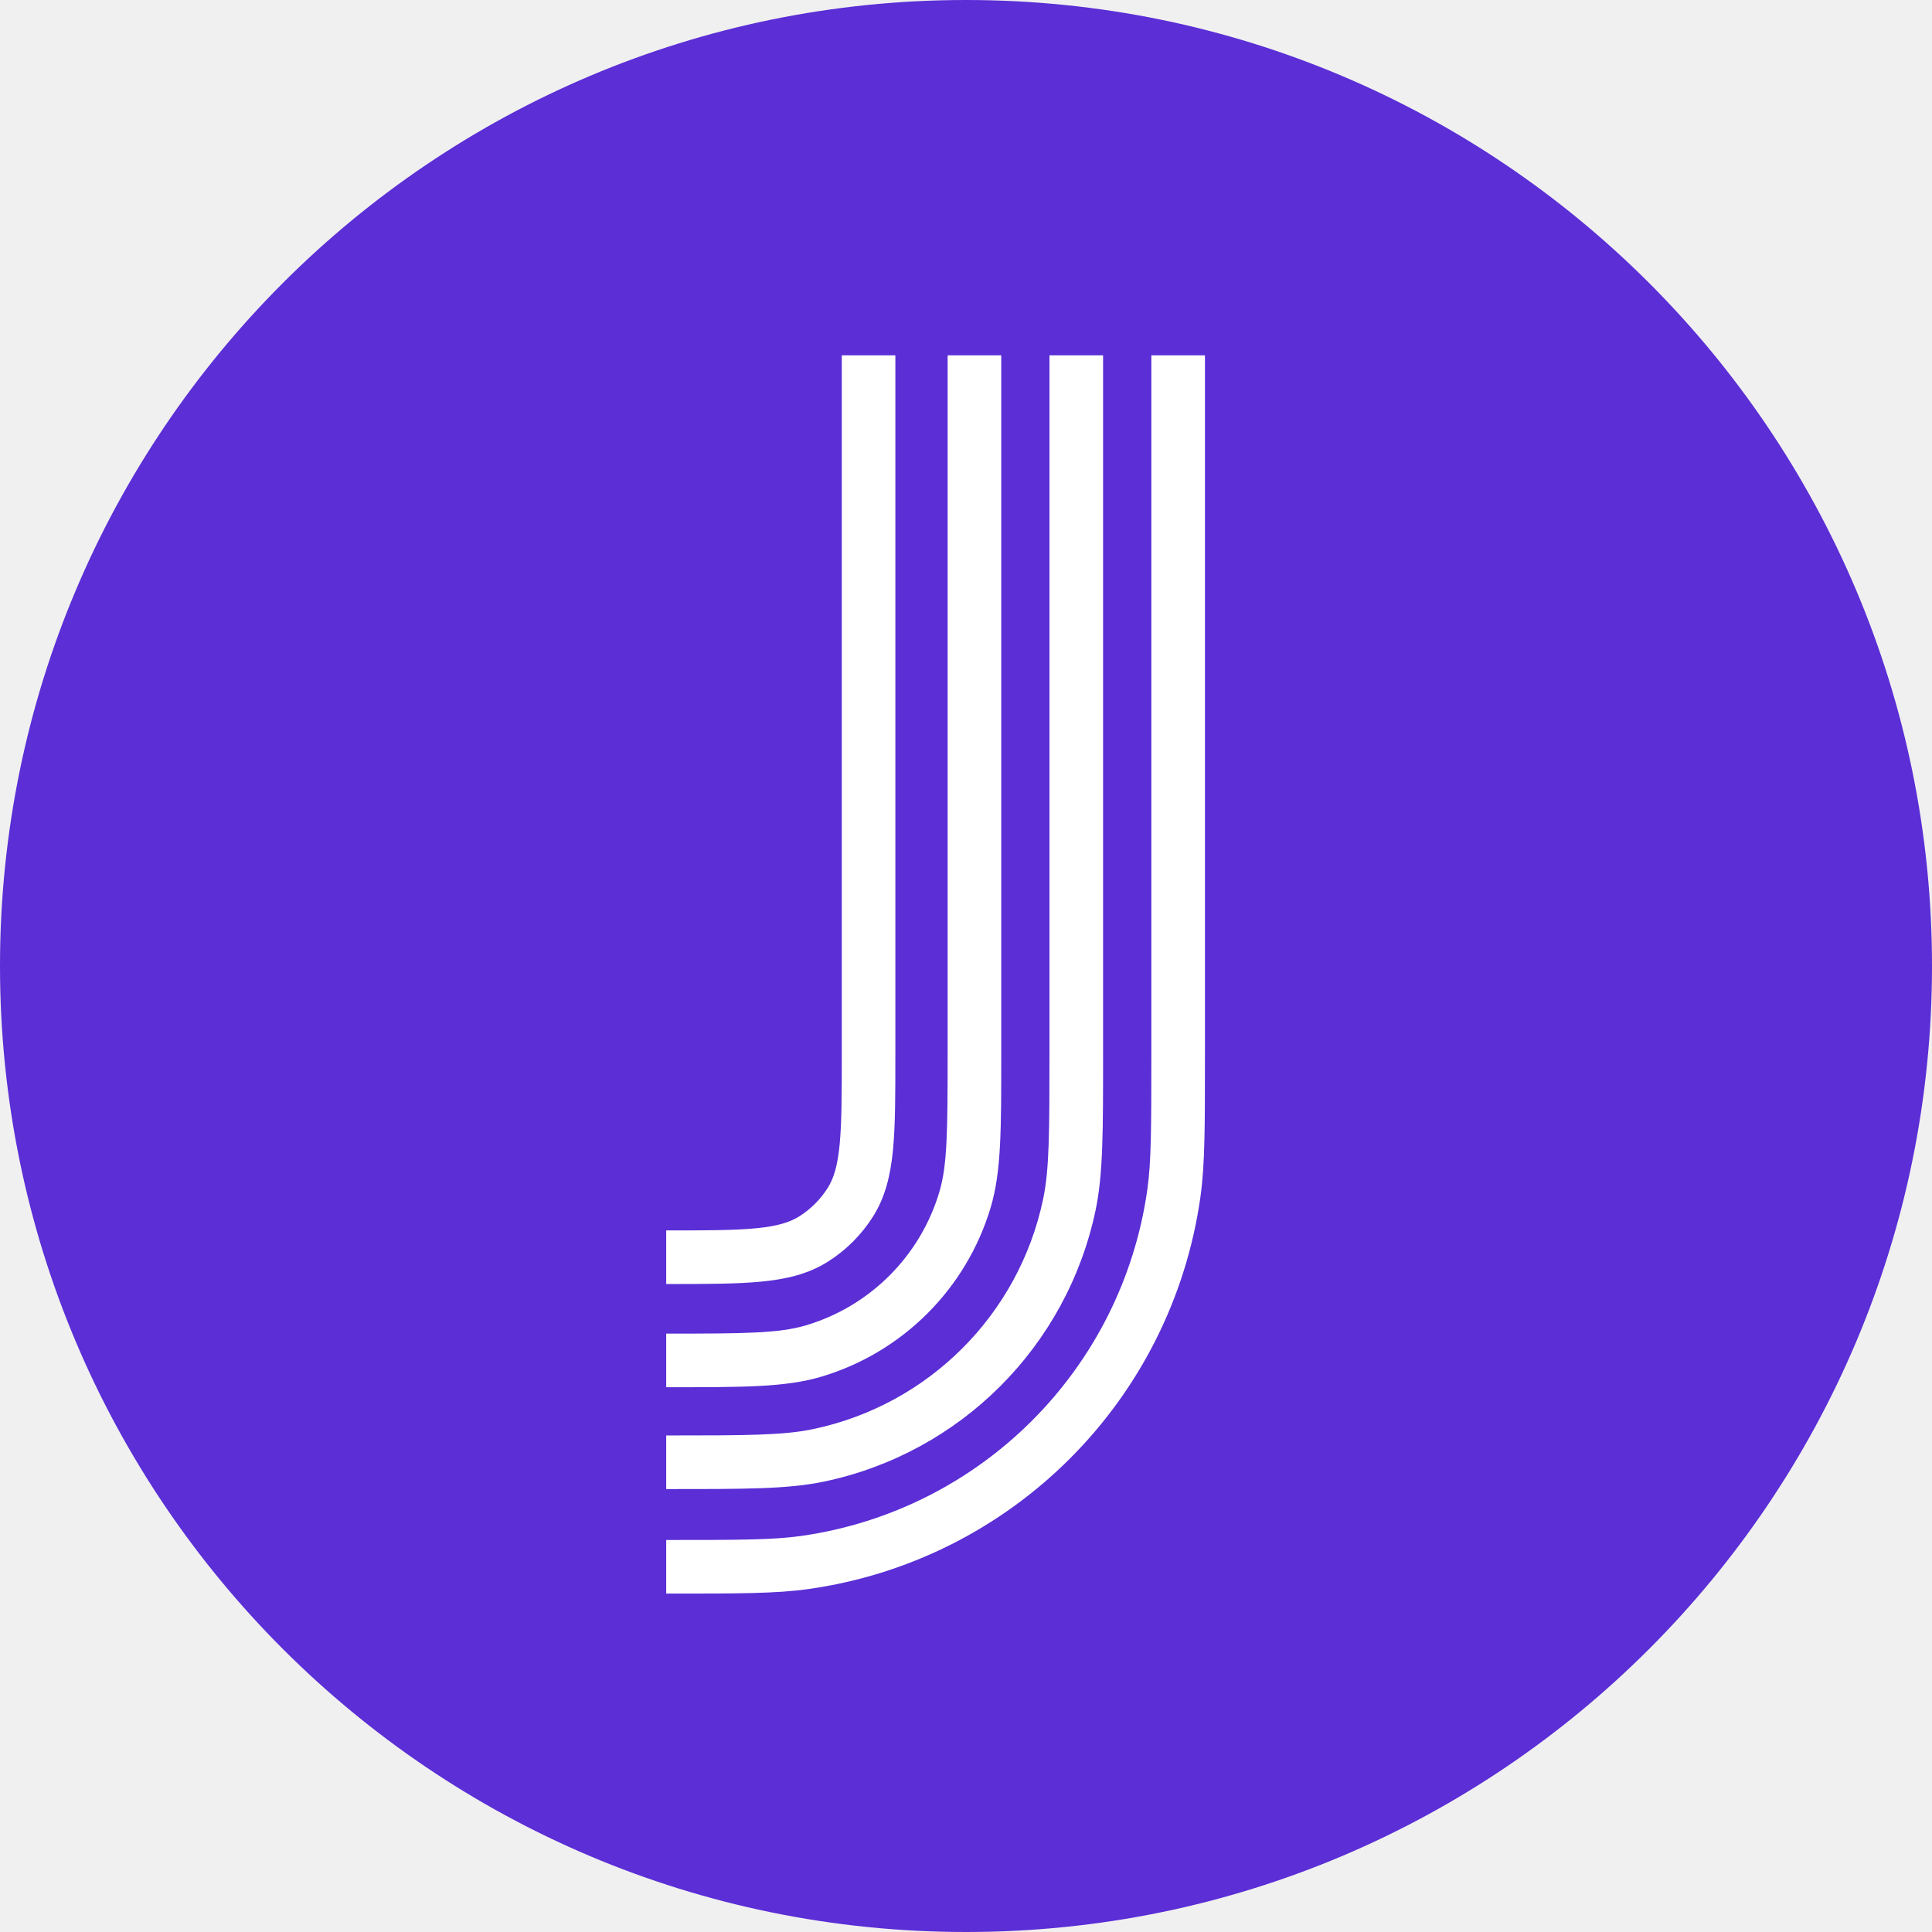
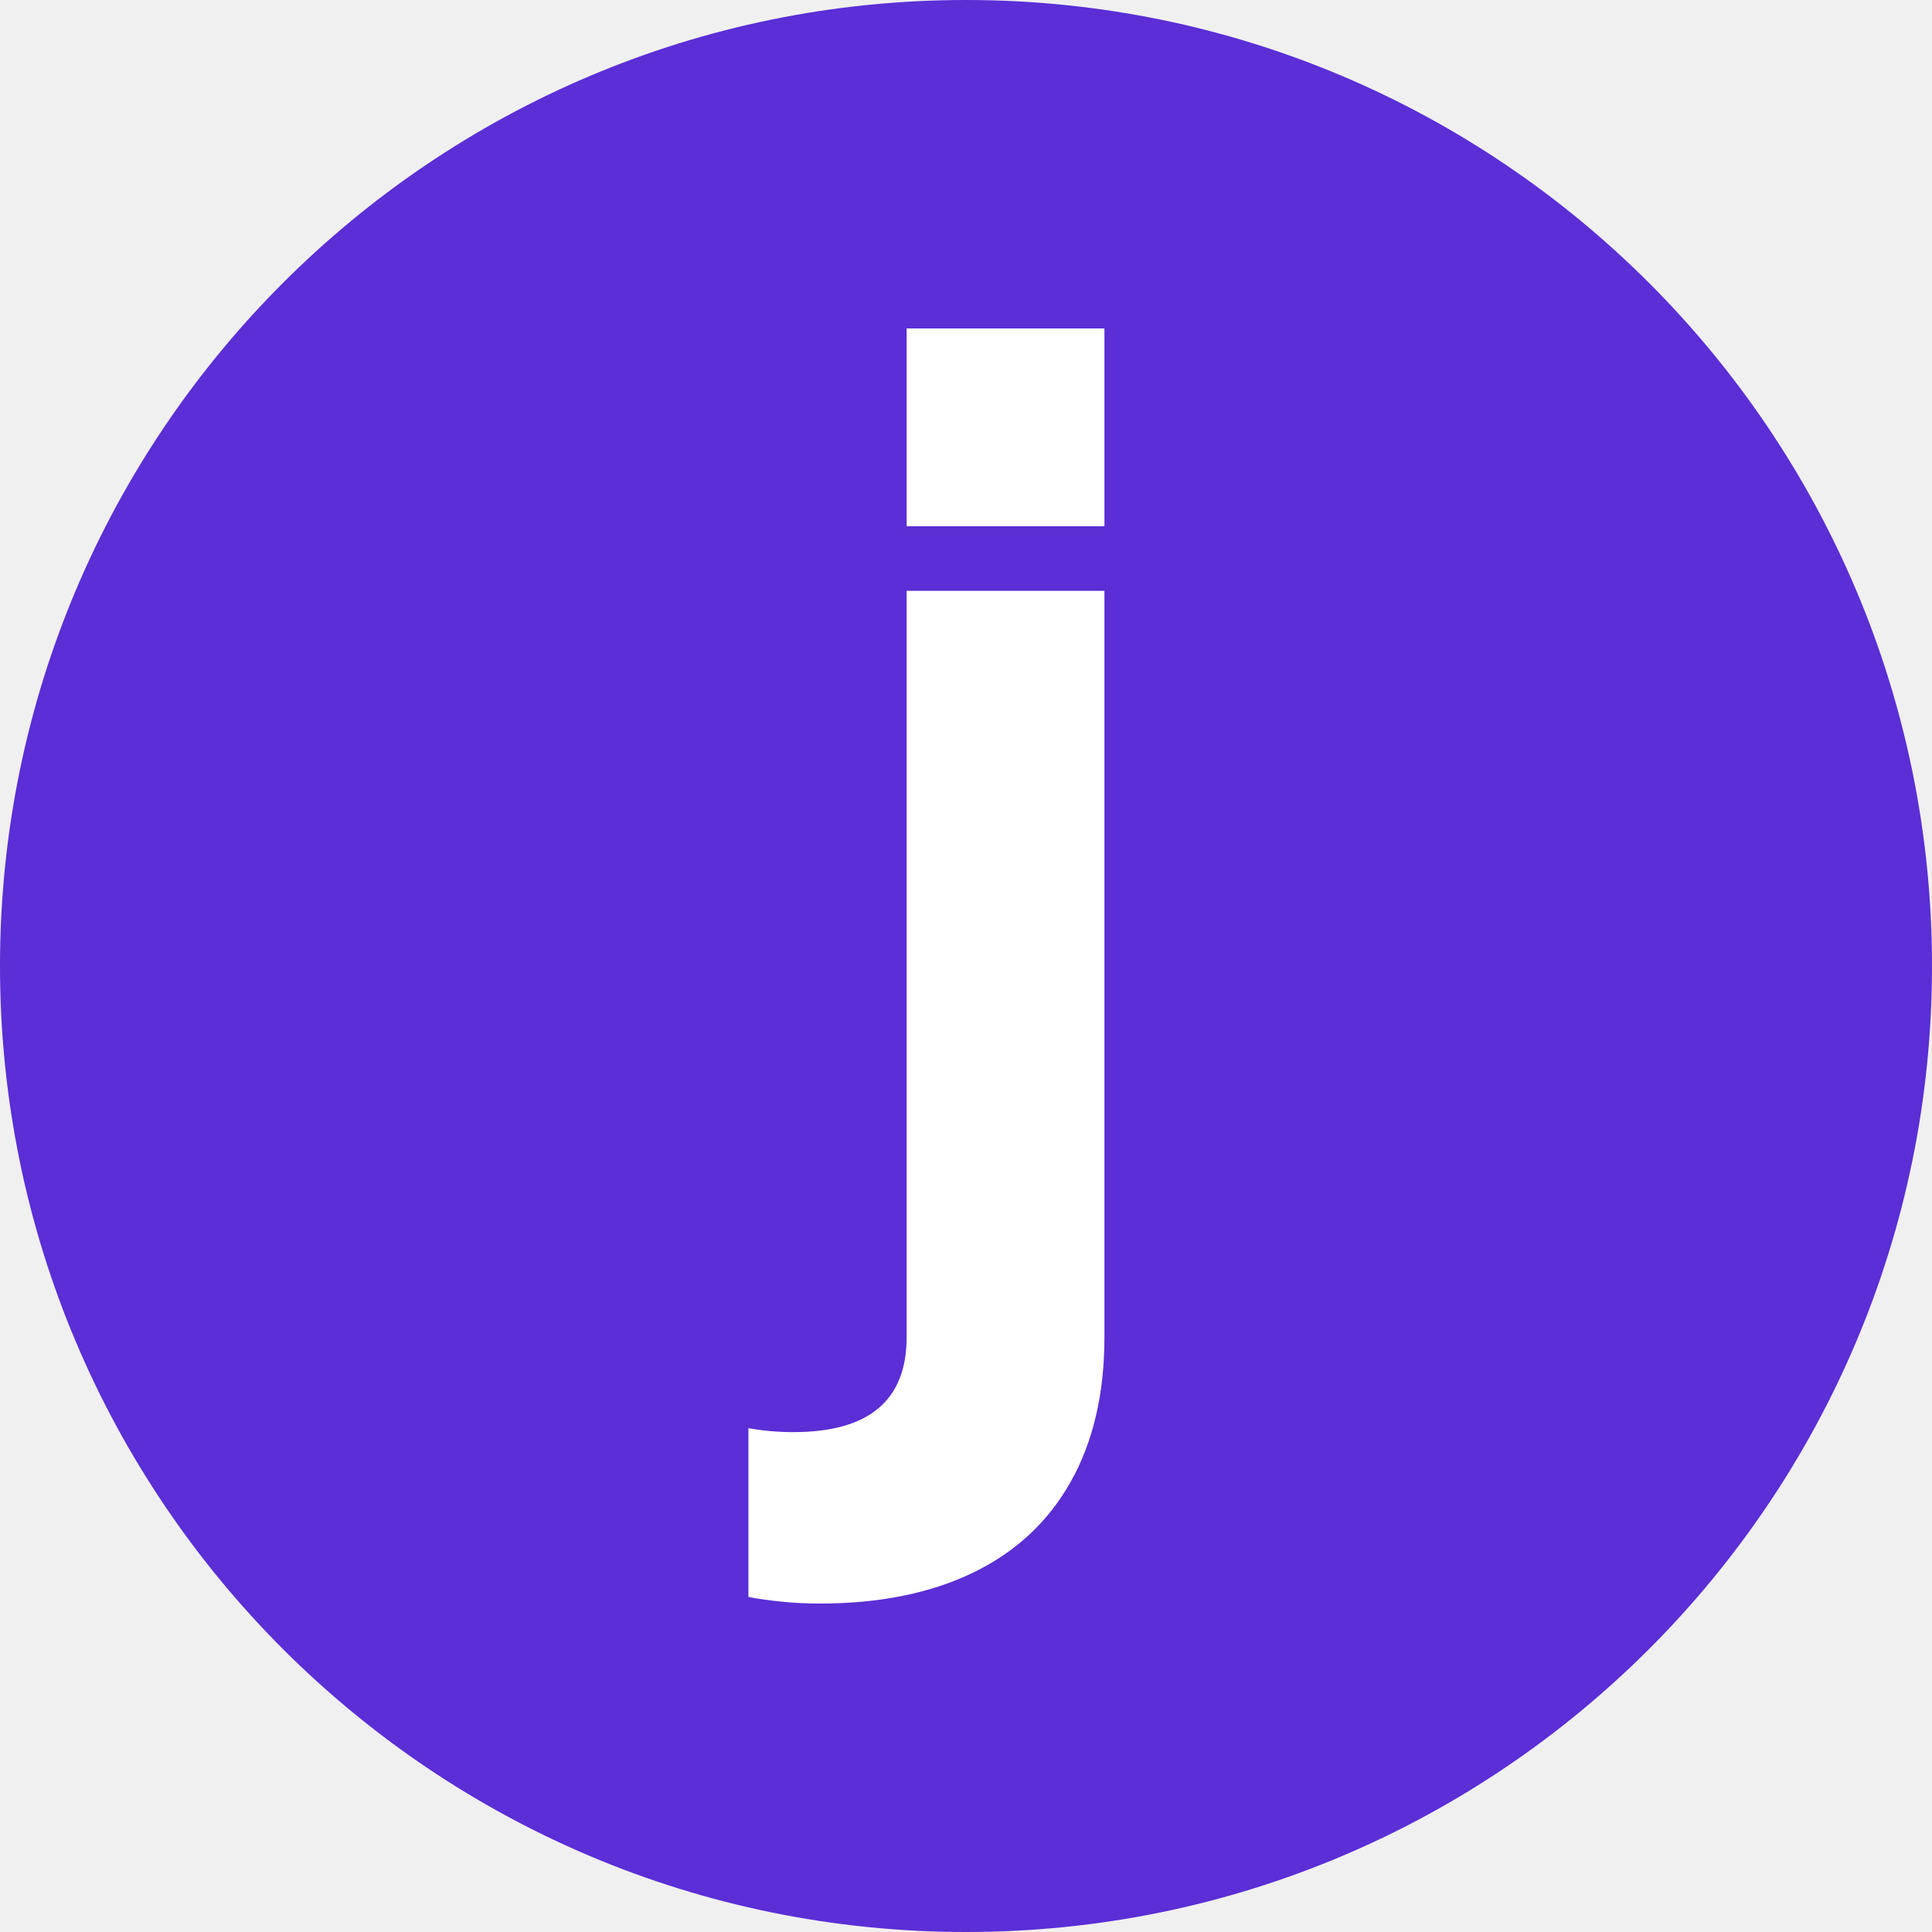
- <svg xmlns="http://www.w3.org/2000/svg" width="87" height="87" viewBox="0 0 87 87" fill="none">
-   <rect width="87" height="87" rx="43.5" fill="#5B2ED6" />
-   <path d="M37.906 47.502V16H40.319V47.502C40.319 49.256 40.321 50.659 40.212 51.782C40.101 52.924 39.867 53.904 39.316 54.778C38.797 55.602 38.1 56.298 37.276 56.818C36.403 57.368 35.423 57.602 34.281 57.713C33.157 57.822 31.755 57.821 30 57.821V55.407C31.802 55.407 33.068 55.406 34.047 55.31C35.008 55.217 35.566 55.042 35.99 54.775C36.508 54.449 36.947 54.01 37.274 53.491C37.541 53.067 37.716 52.509 37.809 51.548C37.904 50.569 37.906 49.304 37.906 47.502Z" fill="#FFFFFF" />
-   <path d="M42.673 47.381V16H45.087V47.381C45.087 50.775 45.1 52.736 44.614 54.365C43.52 58.032 40.651 60.901 36.984 61.994C35.355 62.48 33.395 62.468 30 62.468V60.054C33.567 60.054 35.088 60.041 36.294 59.681C39.181 58.82 41.439 56.562 42.3 53.675C42.66 52.468 42.673 50.948 42.673 47.381Z" fill="#FFFFFF" />
-   <path d="M47.259 47.381V16H49.673V47.381C49.673 50.909 49.68 52.86 49.334 54.504C48.042 60.633 43.253 65.422 37.123 66.714C35.479 67.061 33.528 67.054 30 67.054V64.64C33.651 64.64 35.29 64.634 36.625 64.352C41.819 63.258 45.877 59.2 46.971 54.006C47.253 52.67 47.259 51.032 47.259 47.381Z" fill="#FFFFFF" />
-   <path d="M51.846 47.502V16H54.26V47.502C54.26 50.712 54.263 52.442 54.055 53.911C52.759 63.066 45.565 70.261 36.409 71.556C34.941 71.764 33.21 71.761 30 71.761V69.347C33.292 69.347 34.813 69.344 36.071 69.166C44.162 68.021 50.52 61.663 51.665 53.572C51.843 52.315 51.846 50.794 51.846 47.502Z" fill="#FFFFFF" />
+ <svg xmlns="http://www.w3.org/2000/svg" width="512" height="512" viewBox="0 0 512 512" fill="none">
+   <circle cx="256" cy="256" r="256" fill="#5B2ED6" />
+   <path transform="translate(221.05,347.38) scale(0.34945,-0.34945)" d="M-11 -222Q-26 -222 -40.5 -220.5Q-55 -219 -65 -217V-89Q-48 -92 -31 -92Q12 -92 33.5 -74.0Q55 -56 55 -20V546H205V-20Q205 -84 179.5 -129.5Q154 -175 105.5 -198.5Q57 -222 -11 -222ZM55 595V745H205V595Z" fill="#FFFFFF" />
</svg>
